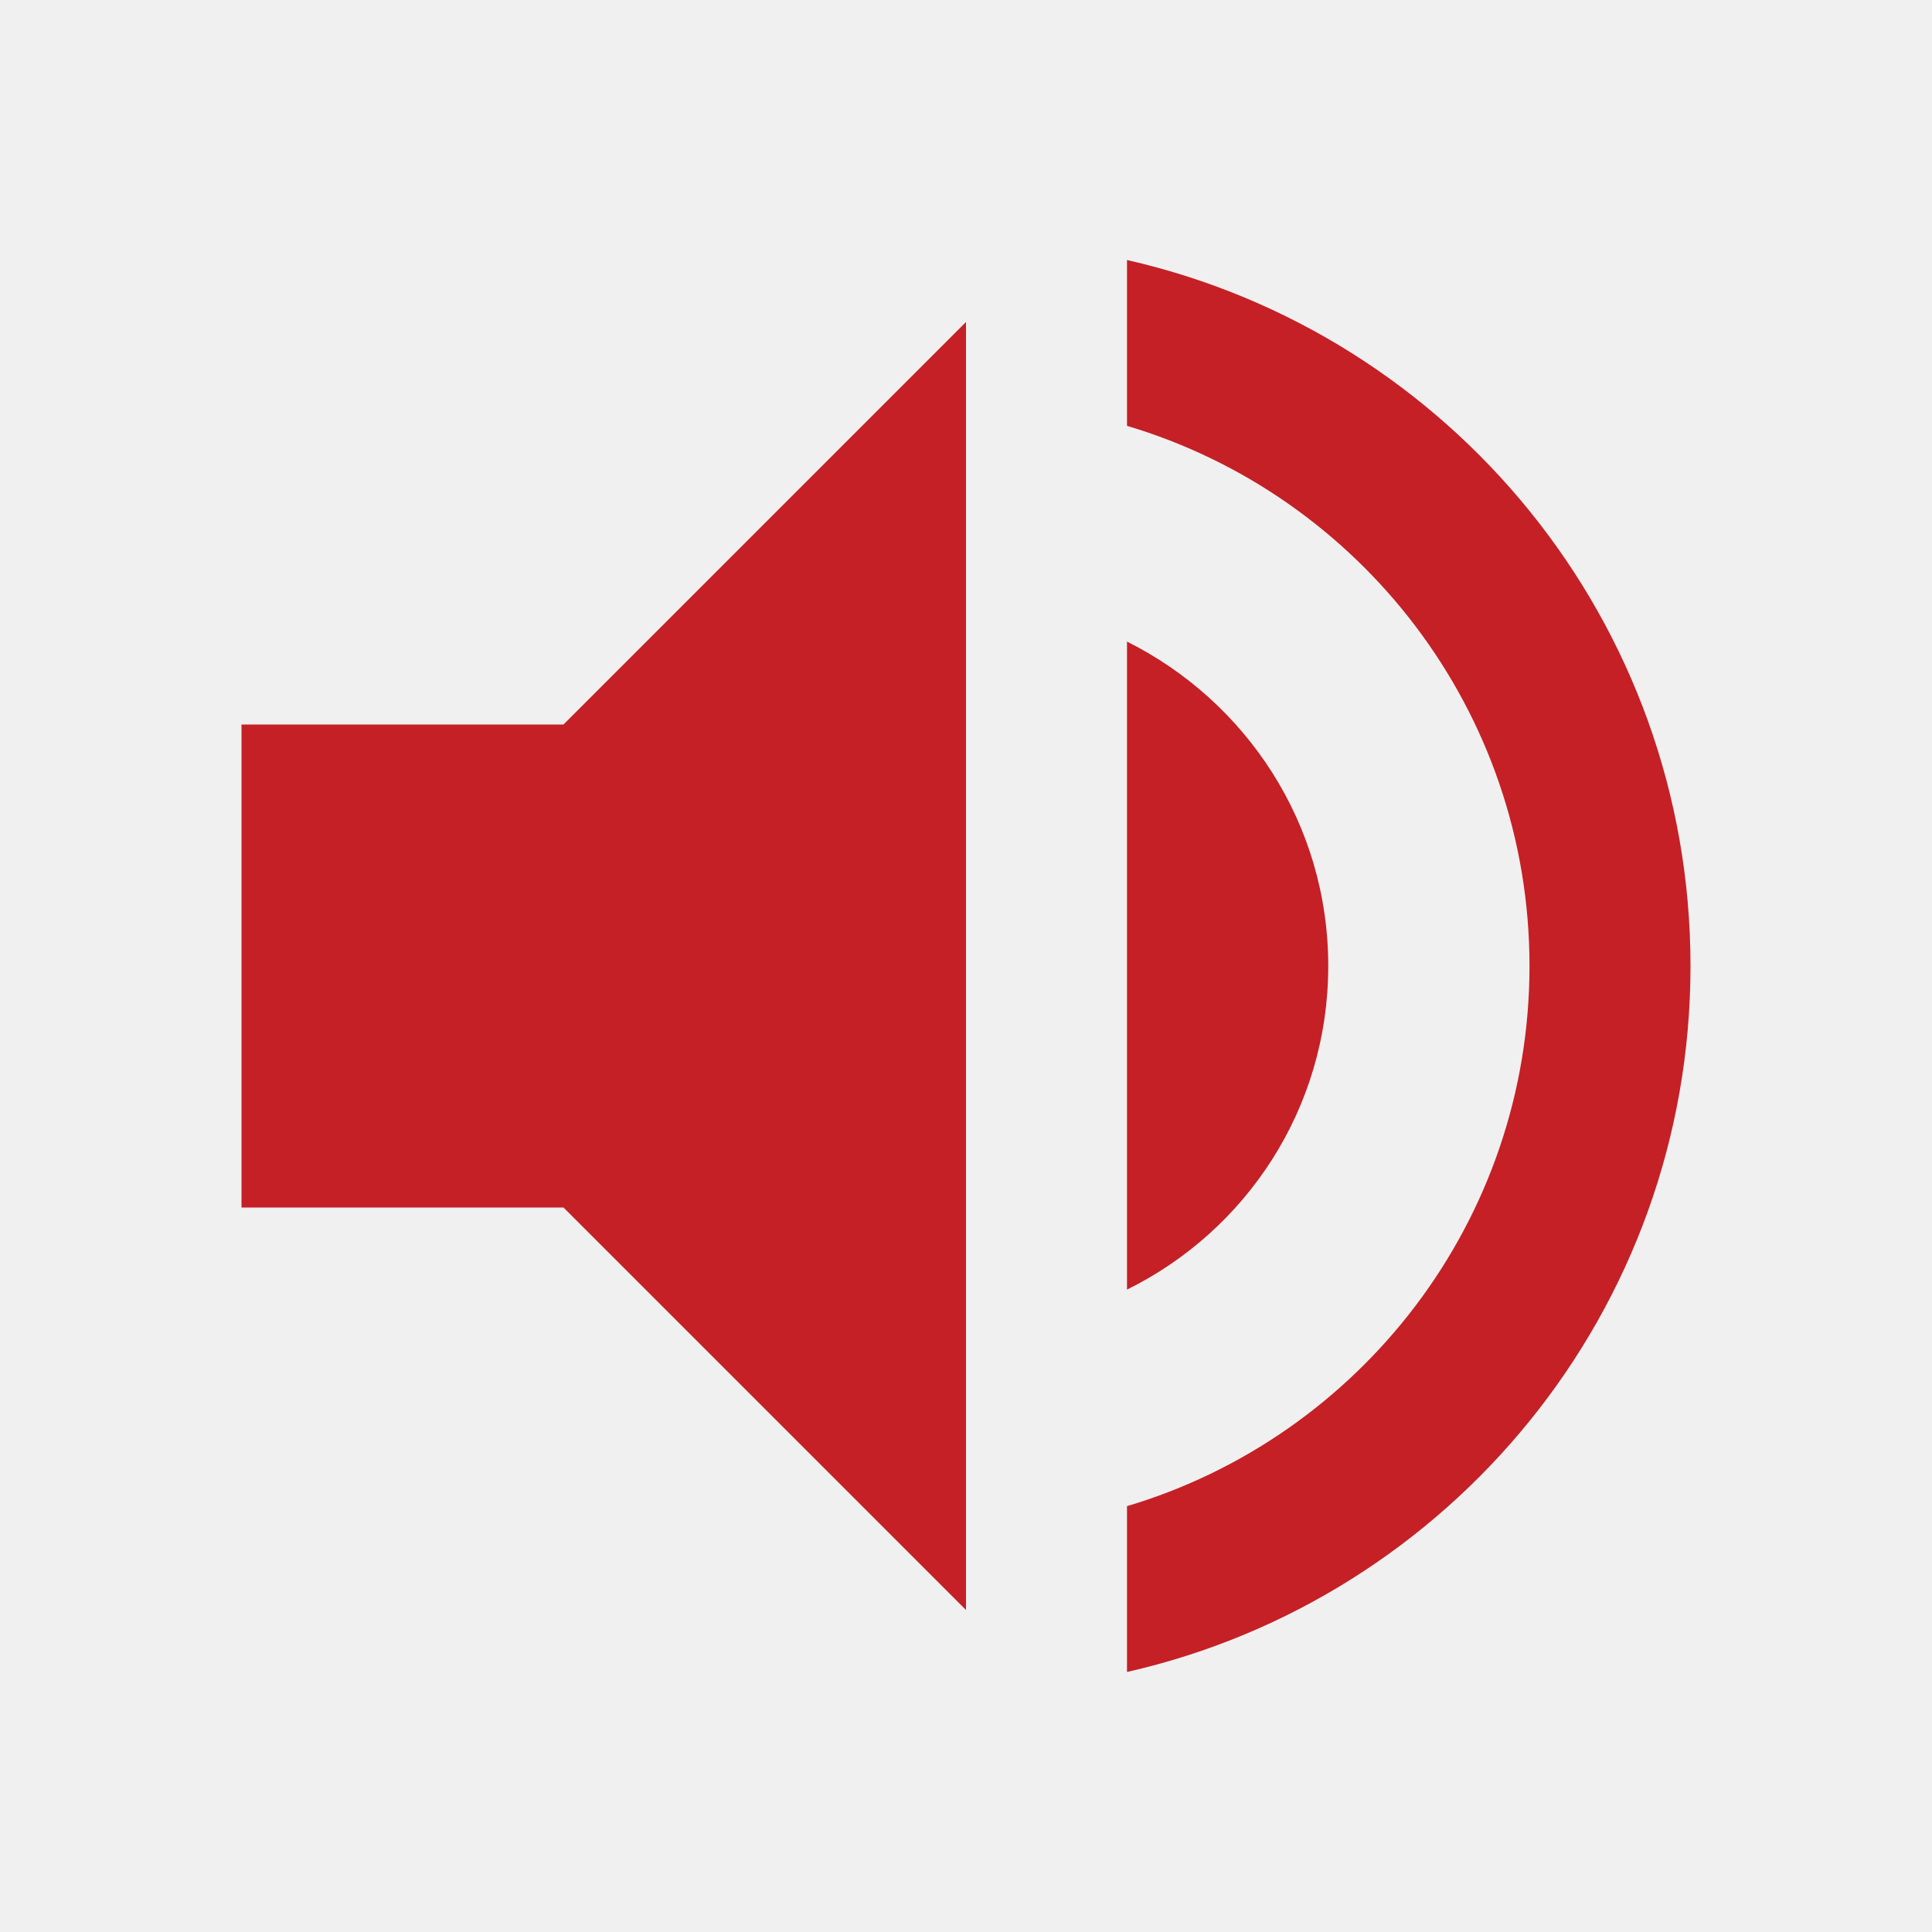
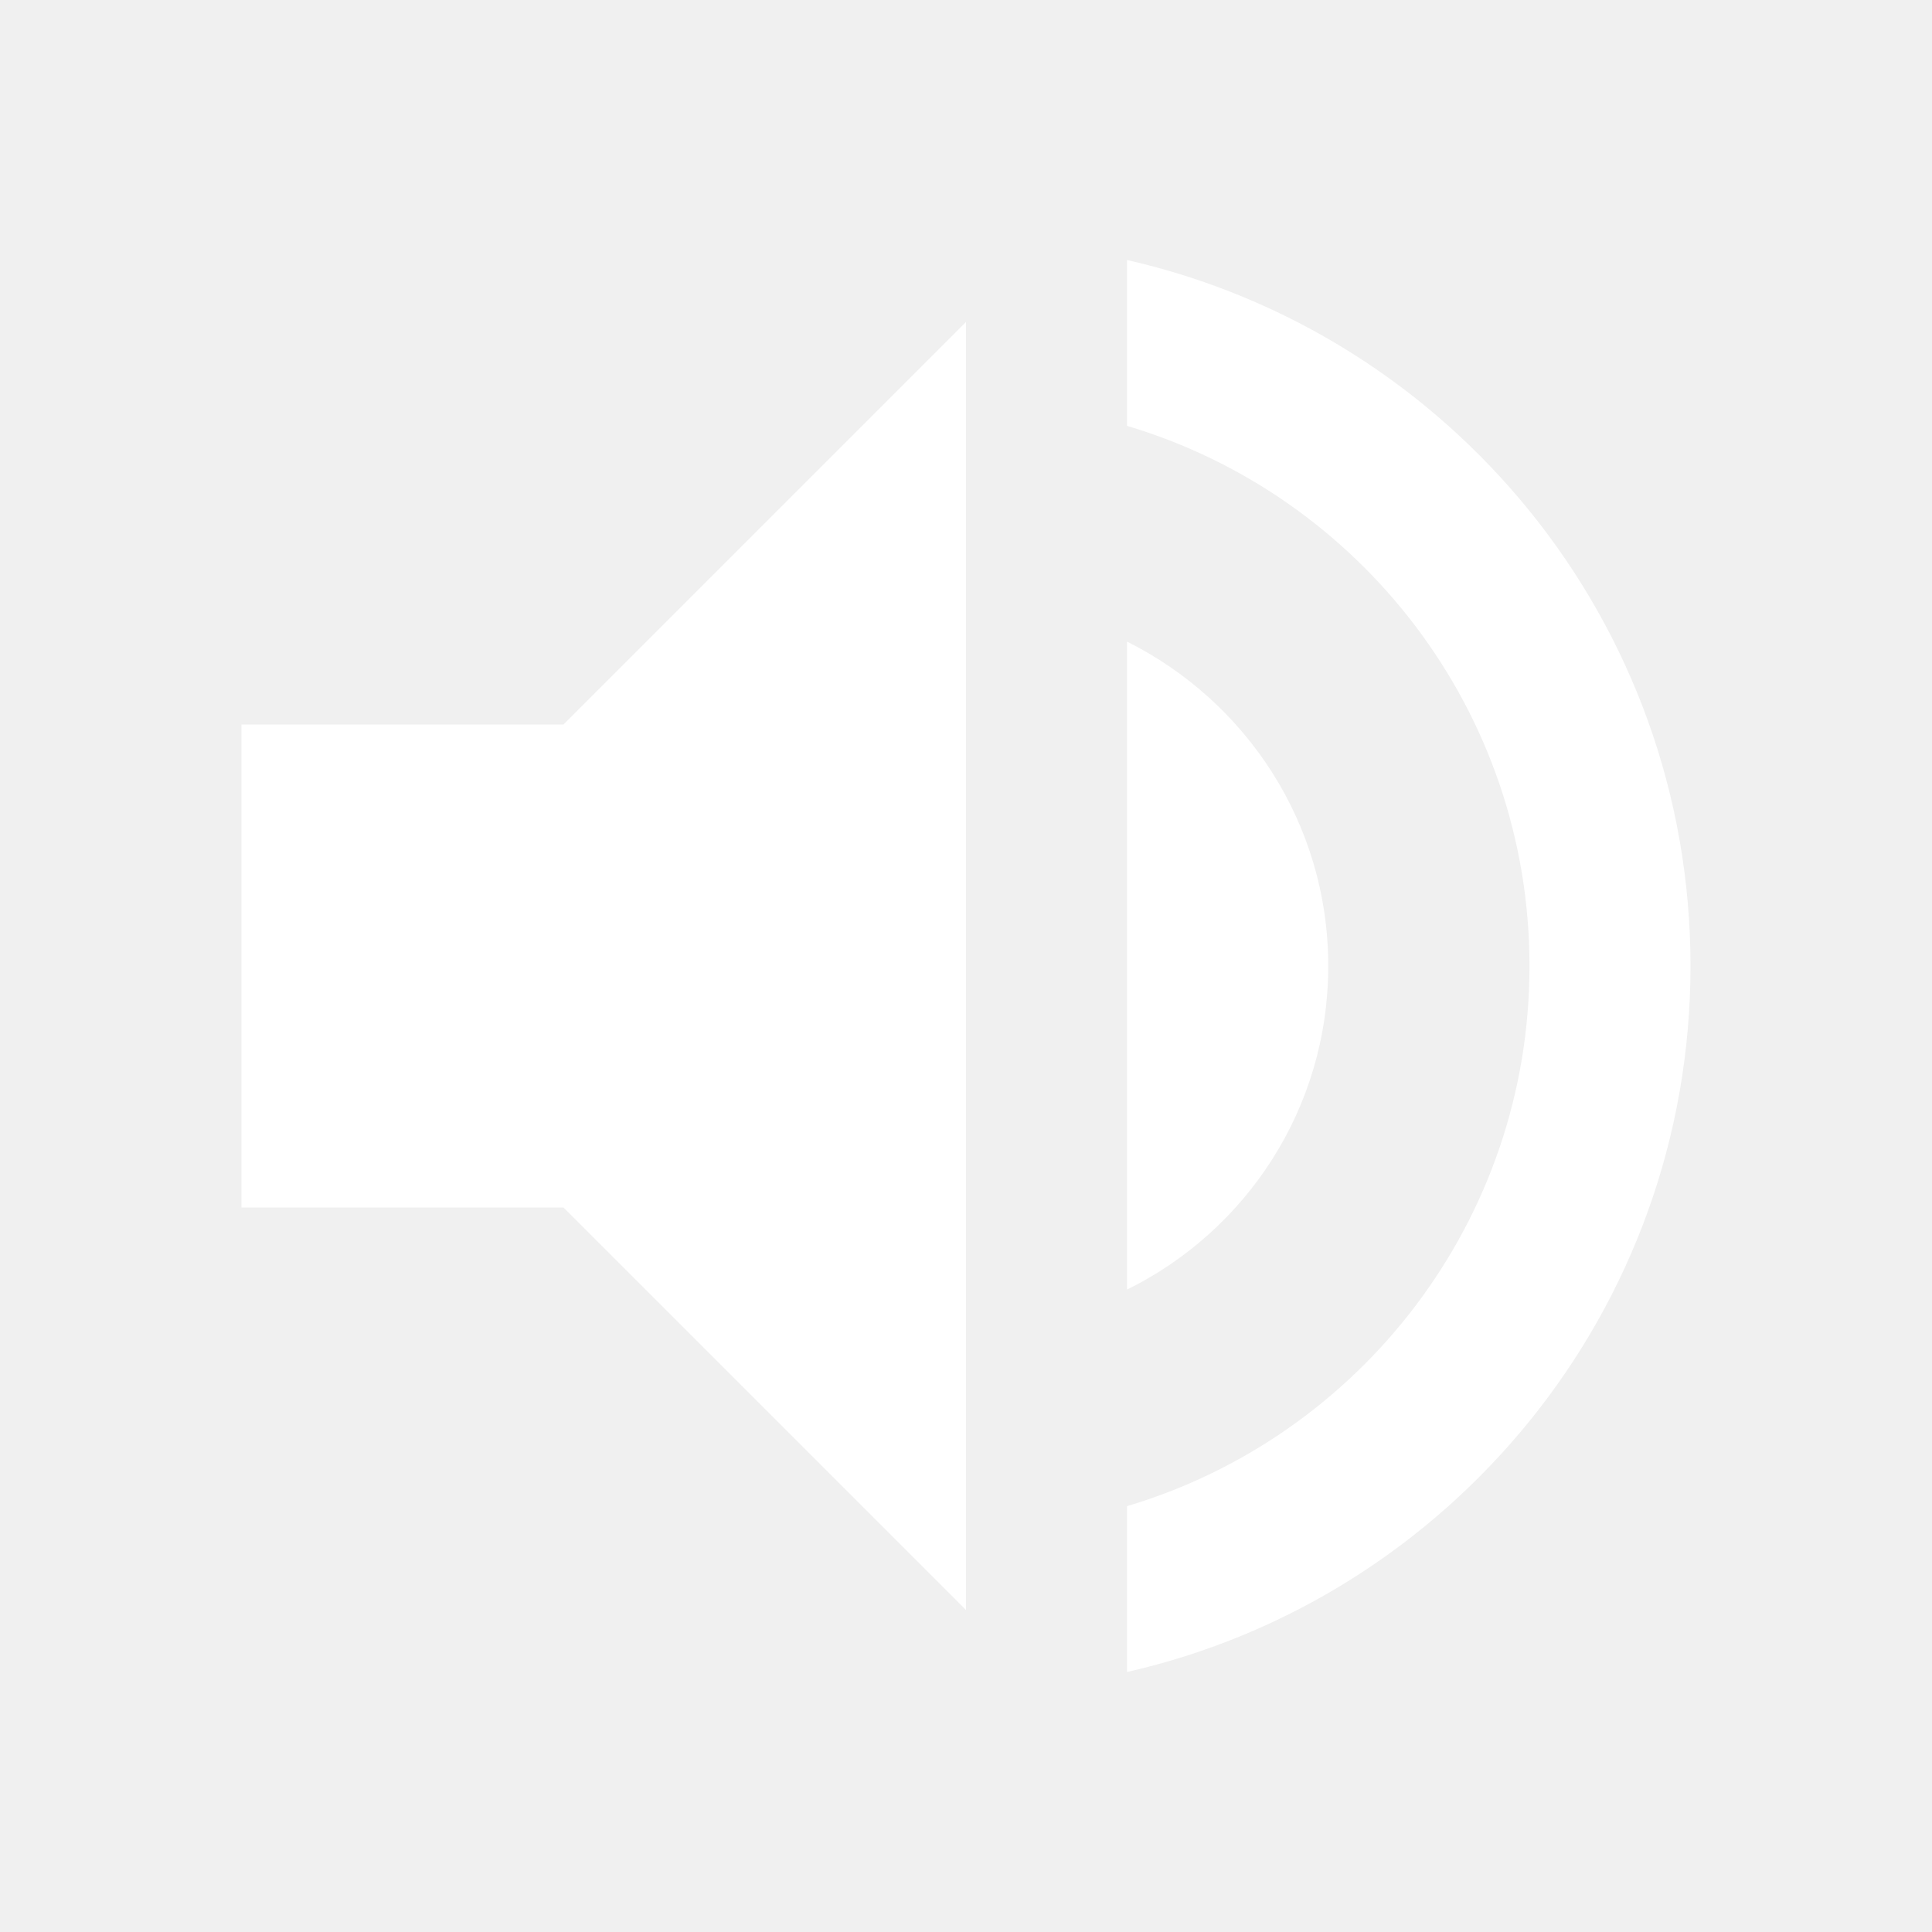
<svg xmlns="http://www.w3.org/2000/svg" width="24" height="24" viewBox="0 0 24 24">
-   <path fill="#c52026" d="M3 9v6h4l5 5V4L7 9H3zm13.5 3c0-1.77-1.02-3.29-2.5-4.03v8.05c1.48-.73 2.5-2.25 2.5-4.02zM14 3.23v2.06c2.89.86 5 3.54 5 6.71s-2.11 5.85-5 6.71v2.06c4.01-.91 7-4.49 7-8.77s-2.99-7.86-7-8.77z" />
+   <path fill="#fff" d="M3 9v6h4l5 5V4L7 9H3zm13.5 3c0-1.77-1.02-3.29-2.5-4.03v8.05c1.48-.73 2.5-2.25 2.5-4.02zM14 3.23v2.06c2.89.86 5 3.54 5 6.71s-2.11 5.85-5 6.71v2.06c4.01-.91 7-4.49 7-8.77s-2.99-7.86-7-8.77z" />
</svg>
